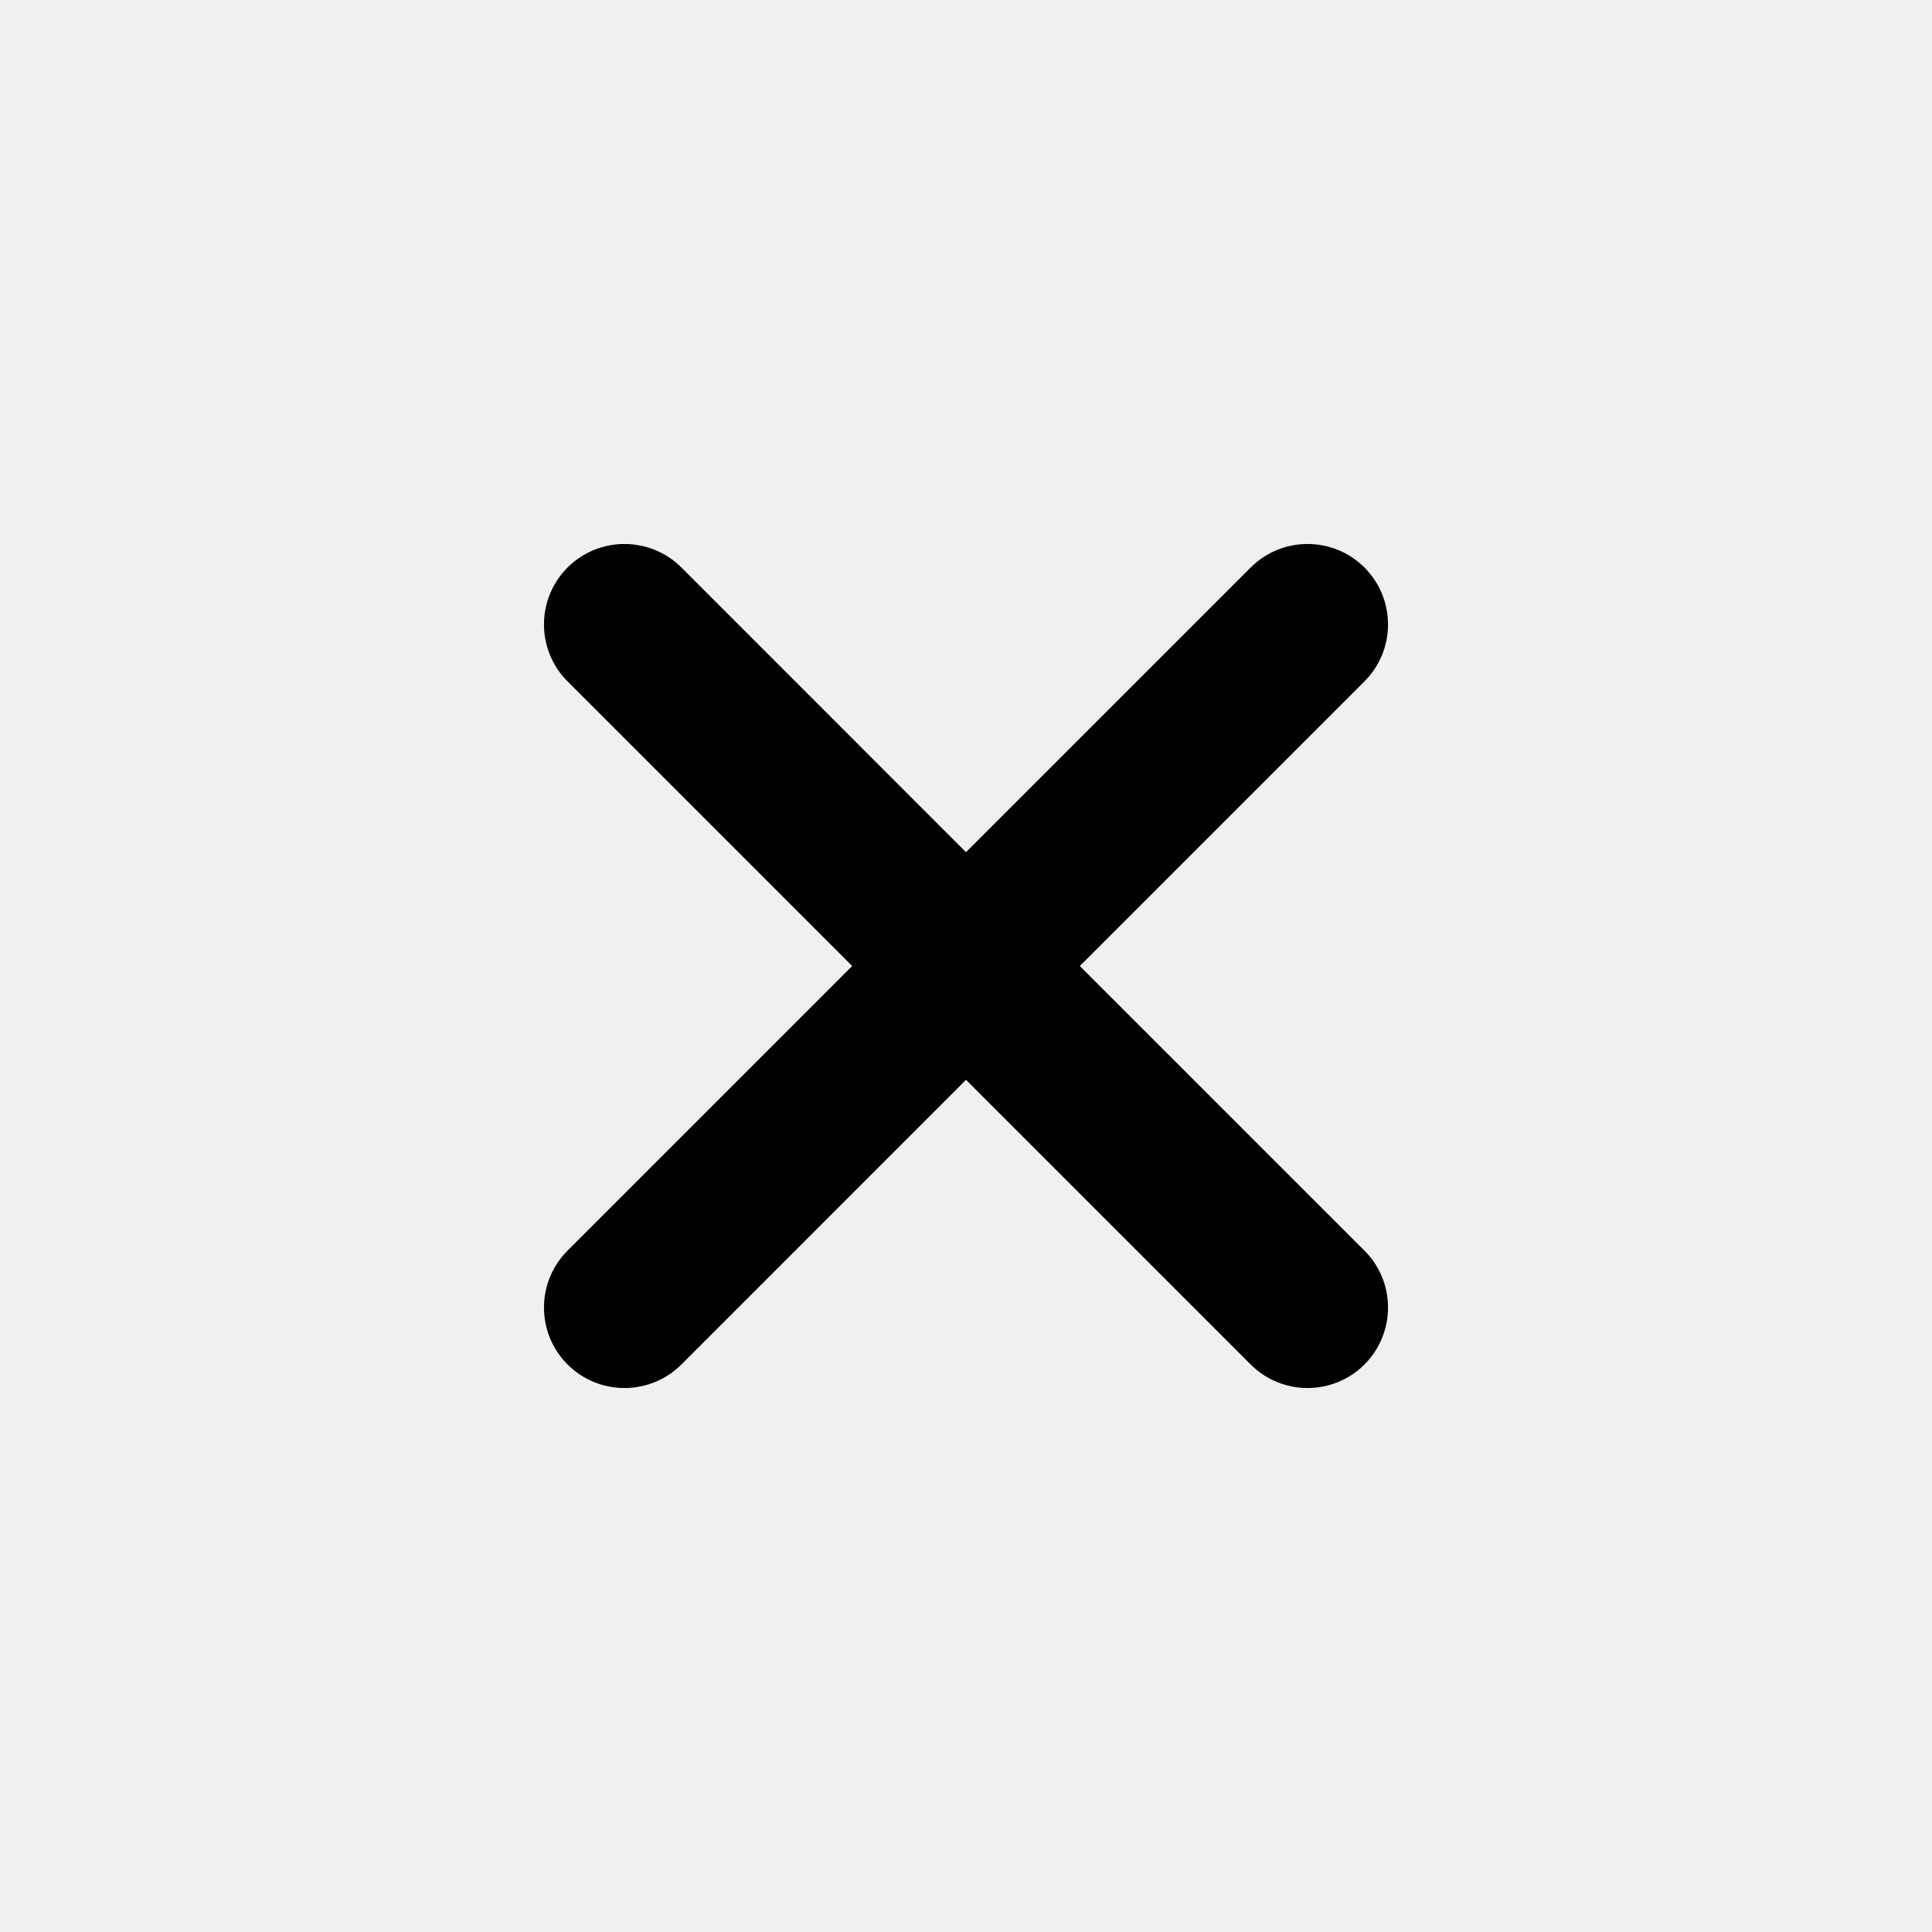
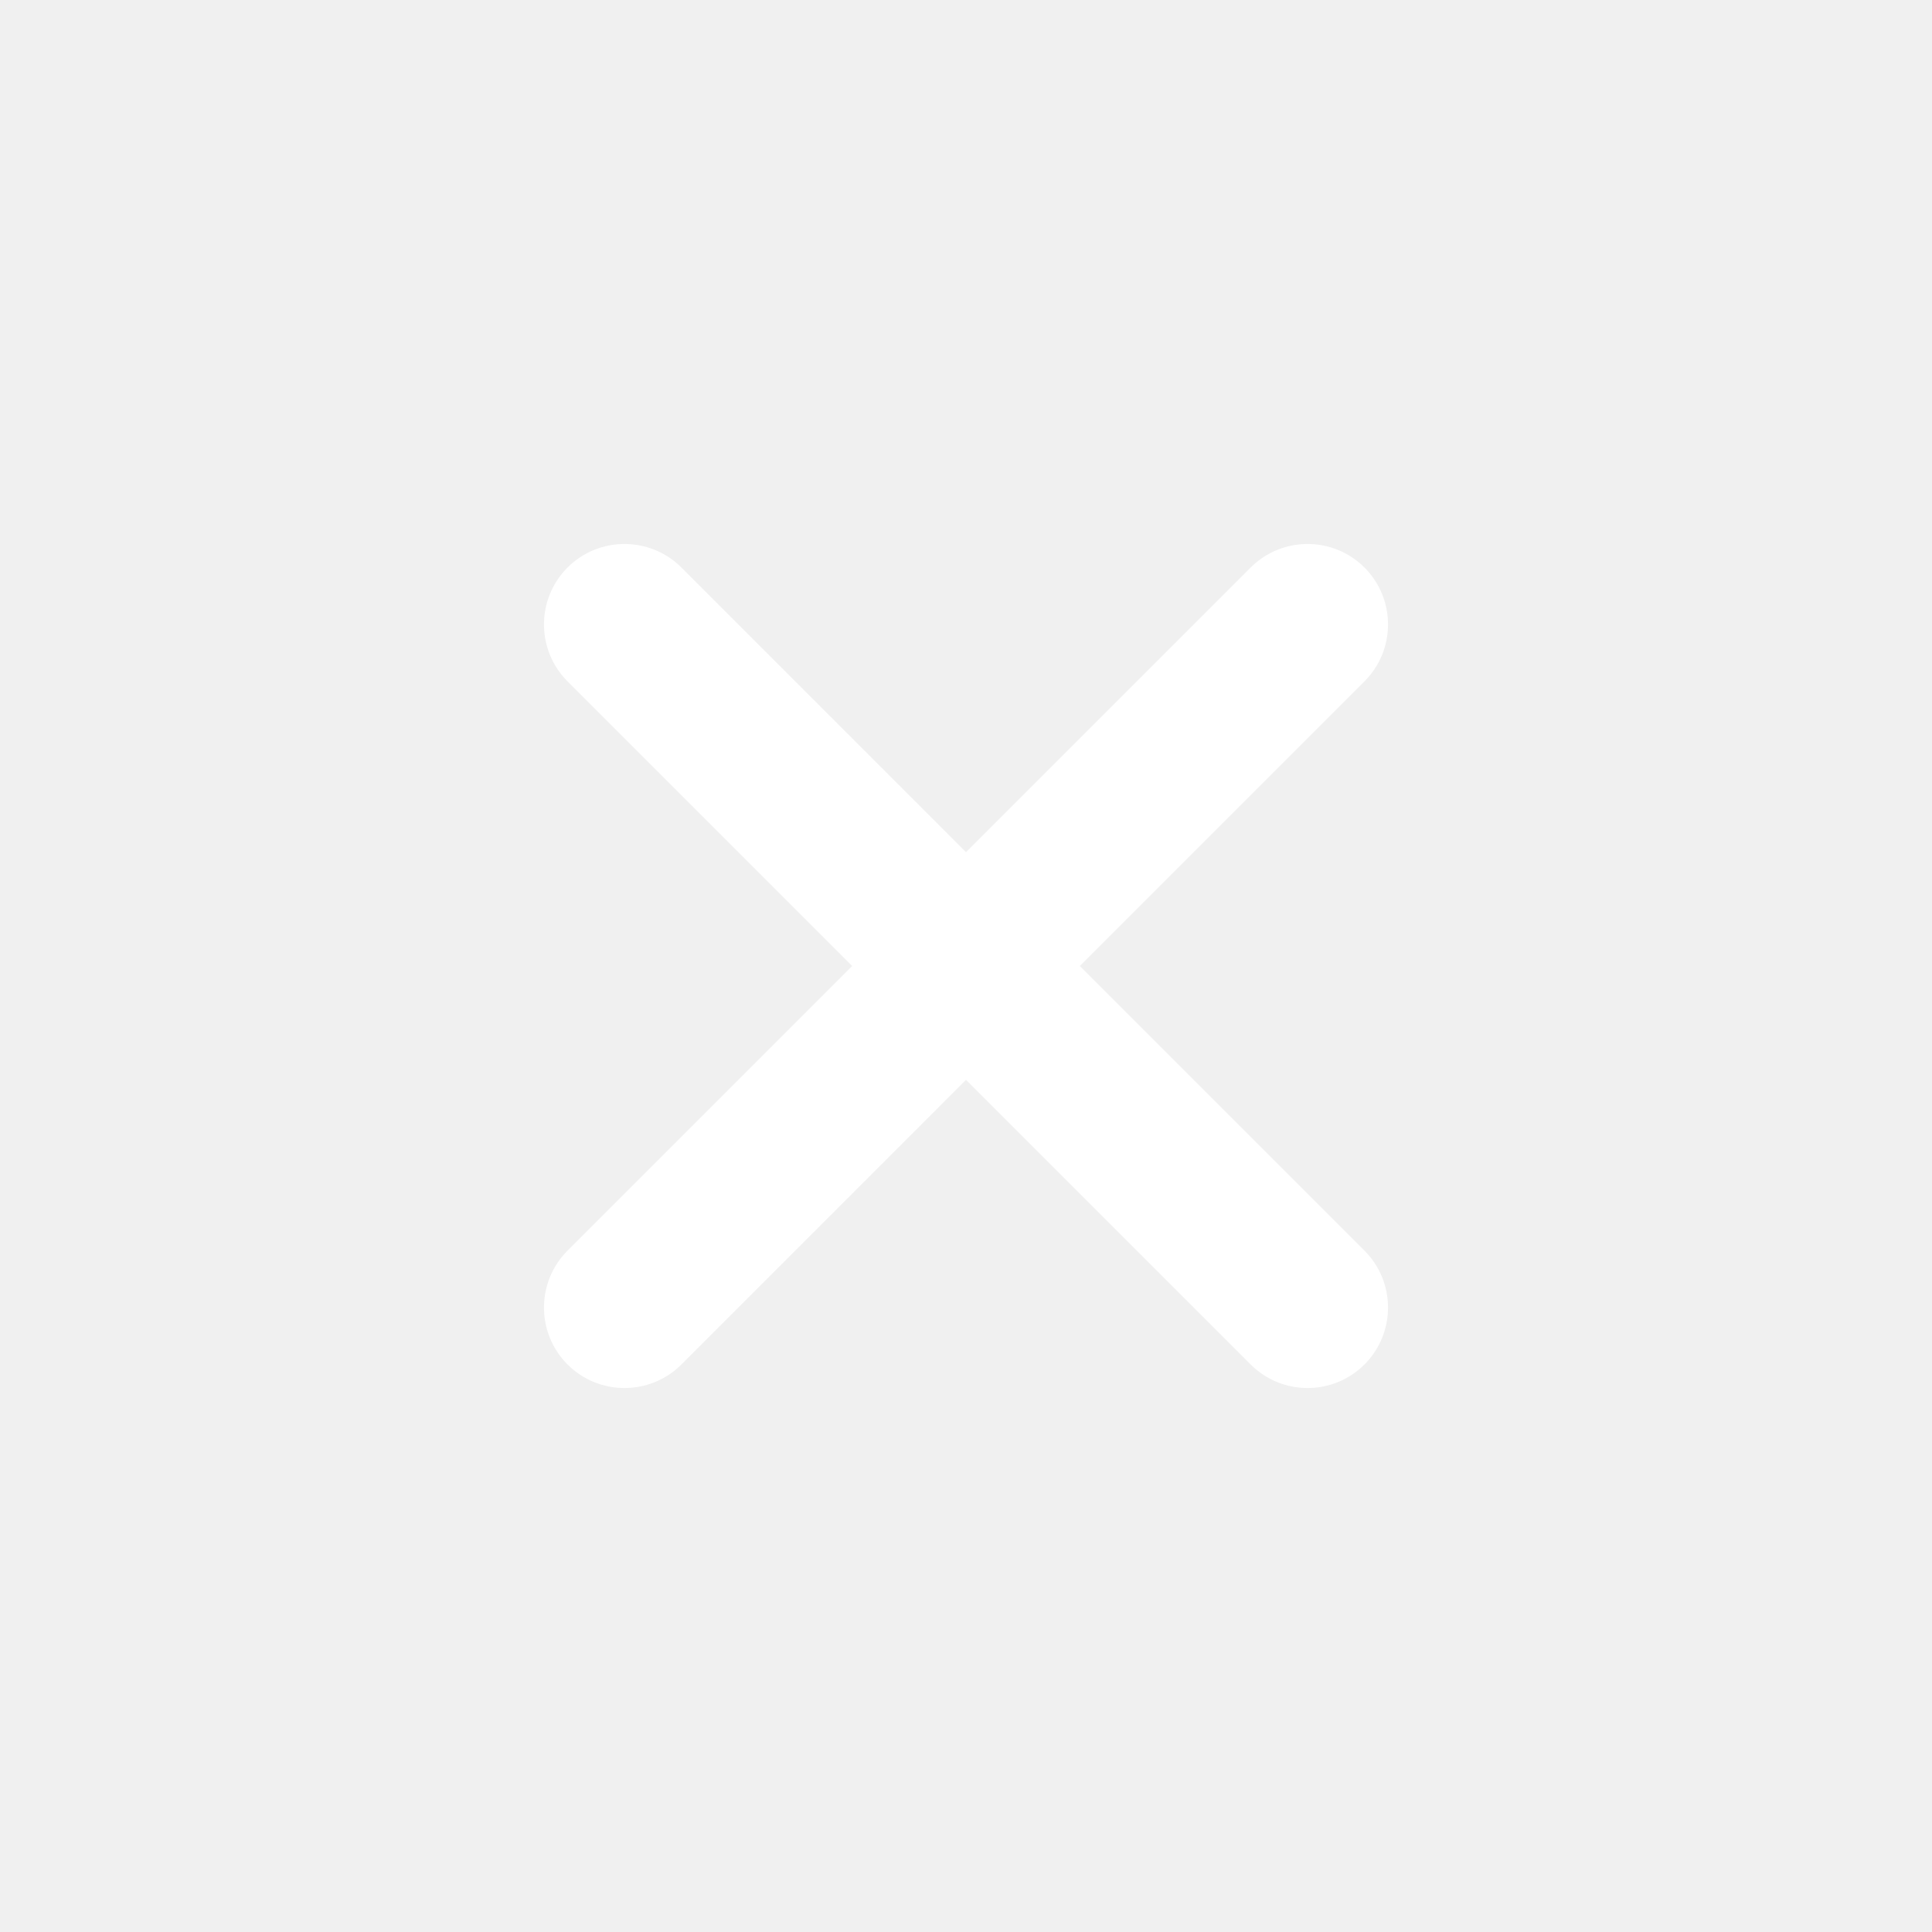
<svg xmlns="http://www.w3.org/2000/svg" width="800px" height="800px" viewBox="0 0 24 24" fill="none">
-   <path fill-rule="evenodd" clip-rule="evenodd" d="M16.95 8.464C17.34 8.074 17.34 7.441 16.95 7.05C16.559 6.66 15.926 6.66 15.536 7.05L12 10.586L8.465 7.05C8.074 6.66 7.441 6.66 7.05 7.05C6.66 7.441 6.66 8.074 7.05 8.464L10.586 12L7.05 15.536C6.66 15.926 6.66 16.559 7.05 16.95C7.441 17.34 8.074 17.34 8.465 16.95L12 13.414L15.536 16.95C15.926 17.34 16.559 17.34 16.95 16.95C17.34 16.559 17.34 15.926 16.95 15.536L13.414 12L16.95 8.464Z" fill="#000000" />
+   <path fill-rule="evenodd" clip-rule="evenodd" d="M16.95 8.464C17.34 8.074 17.34 7.441 16.95 7.05C16.559 6.66 15.926 6.66 15.536 7.05L12 10.586L8.465 7.05C8.074 6.66 7.441 6.66 7.05 7.05C6.66 7.441 6.66 8.074 7.05 8.464L10.586 12L7.05 15.536C6.66 15.926 6.66 16.559 7.05 16.95C7.441 17.34 8.074 17.34 8.465 16.95L12 13.414L15.536 16.95C15.926 17.34 16.559 17.34 16.95 16.95C17.34 16.559 17.34 15.926 16.95 15.536L13.414 12L16.95 8.464Z" fill="#ffffff" />
</svg>
